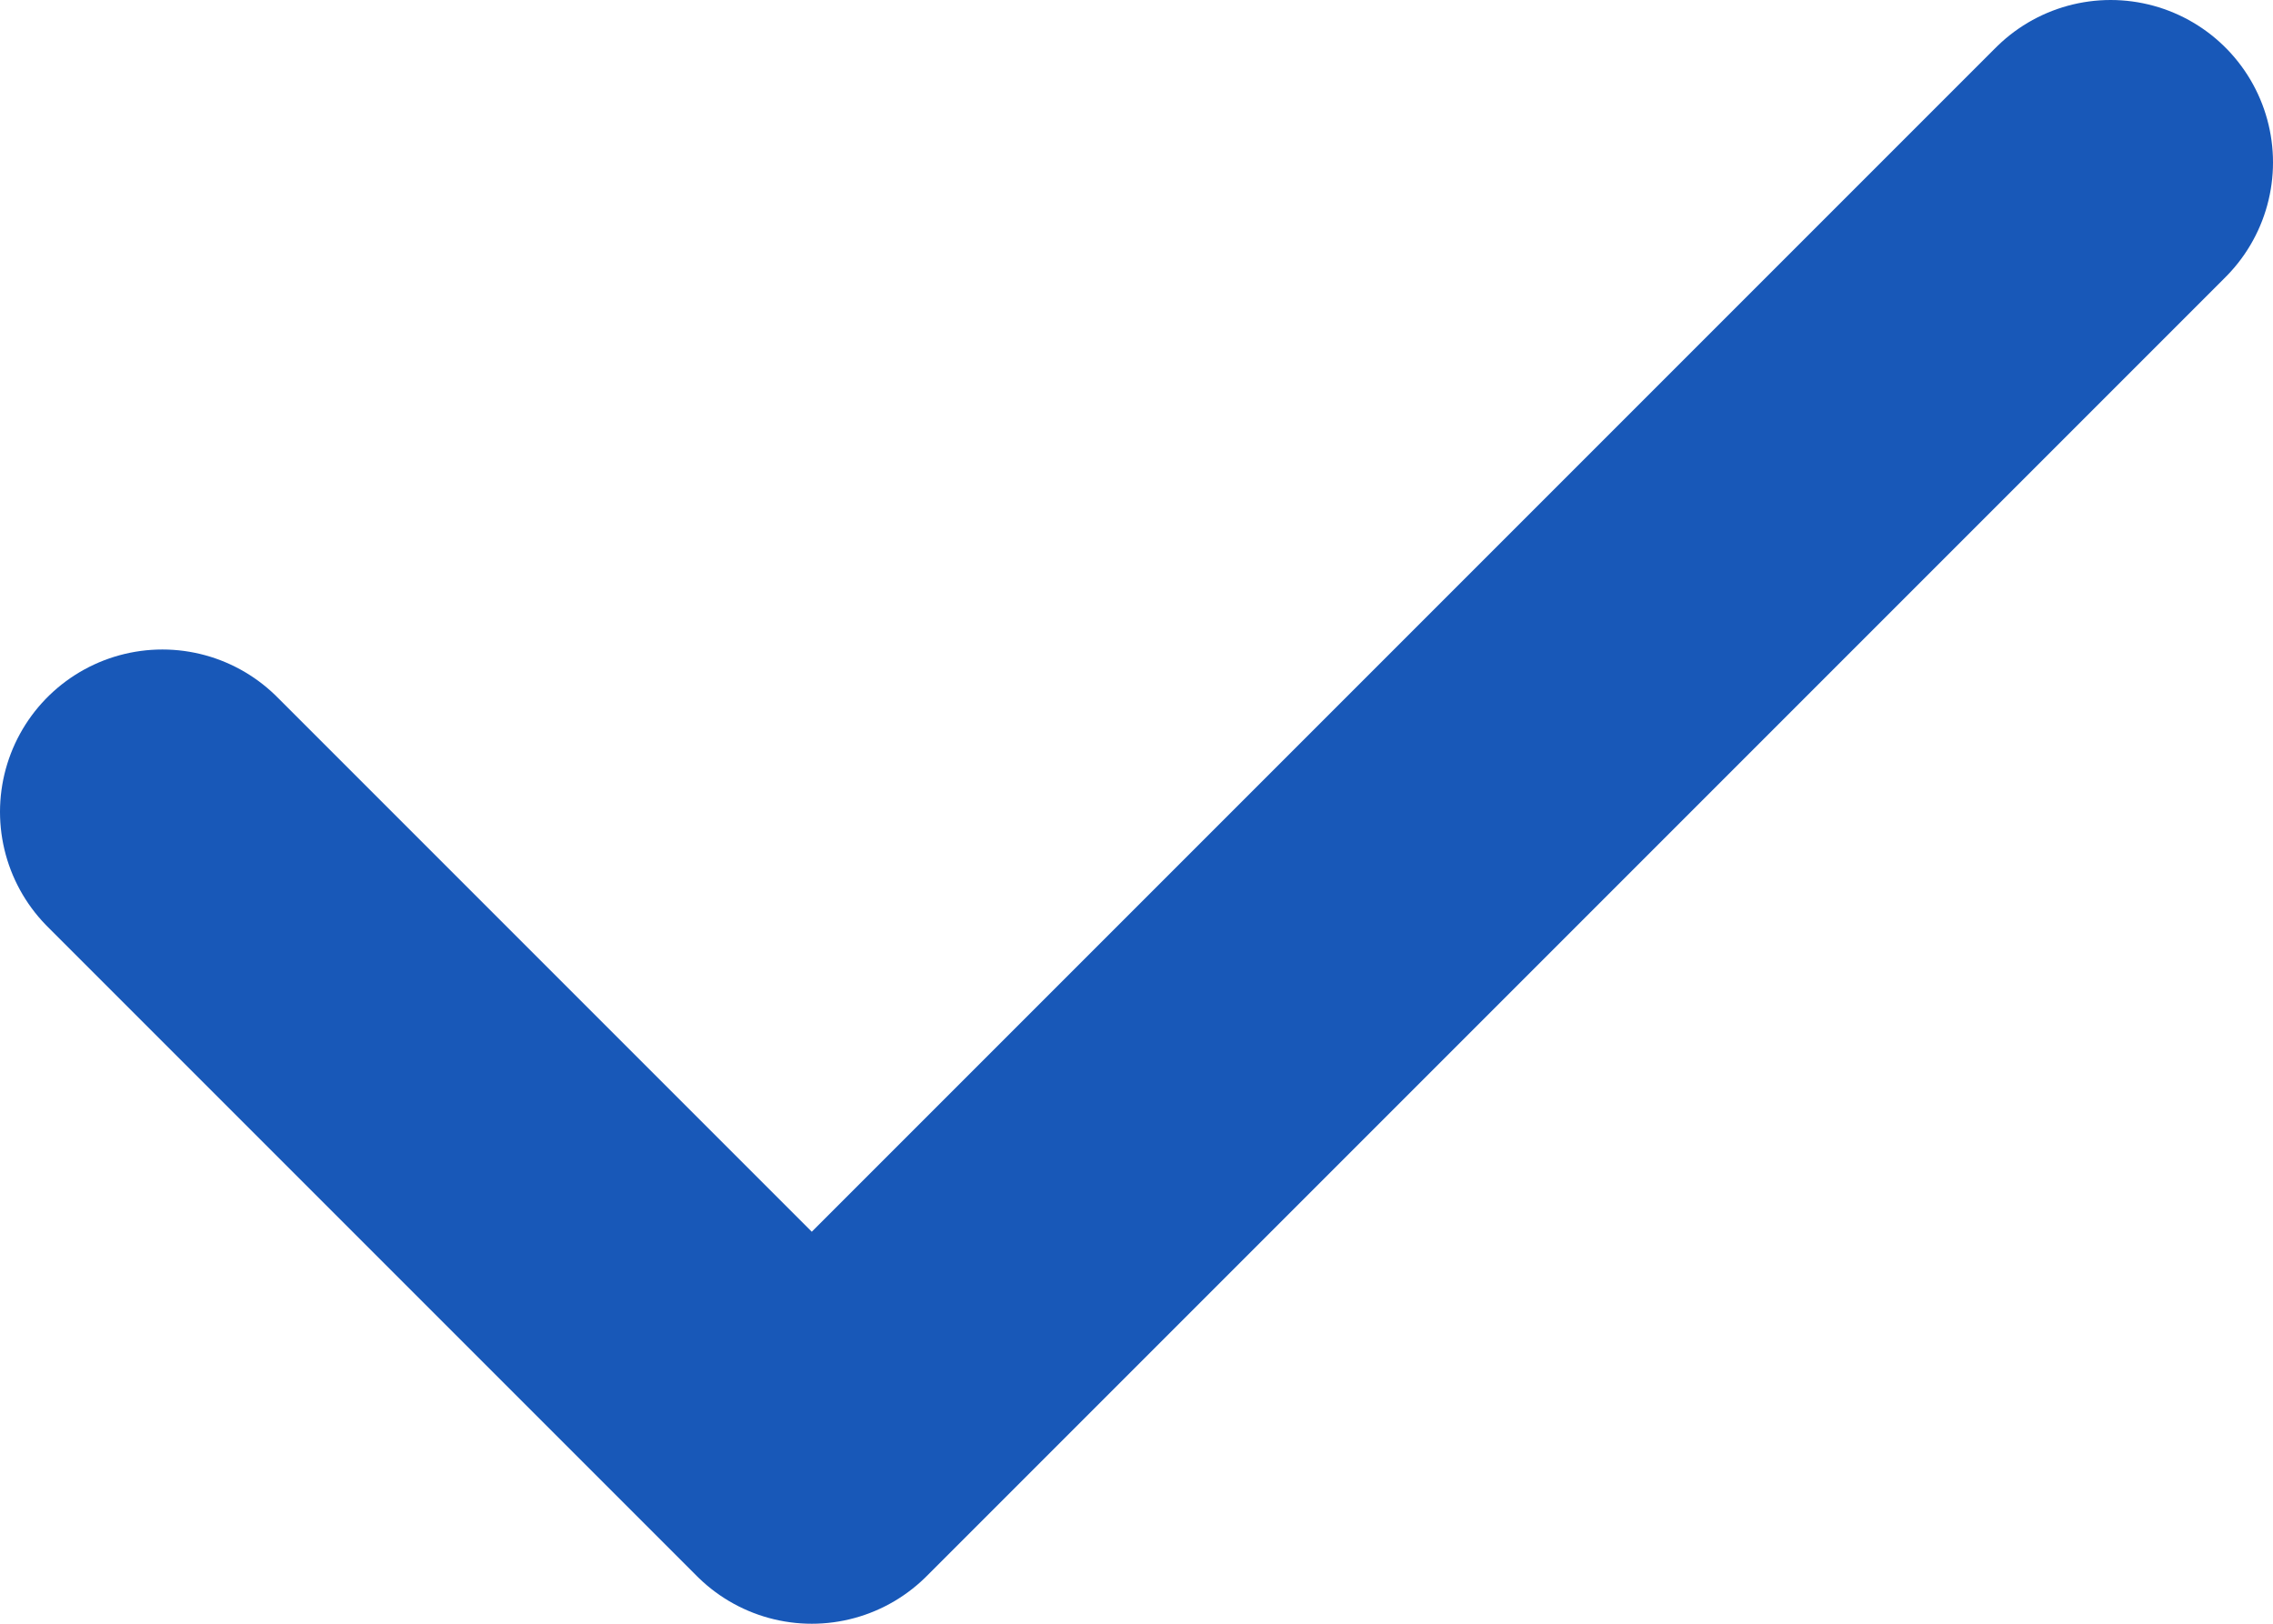
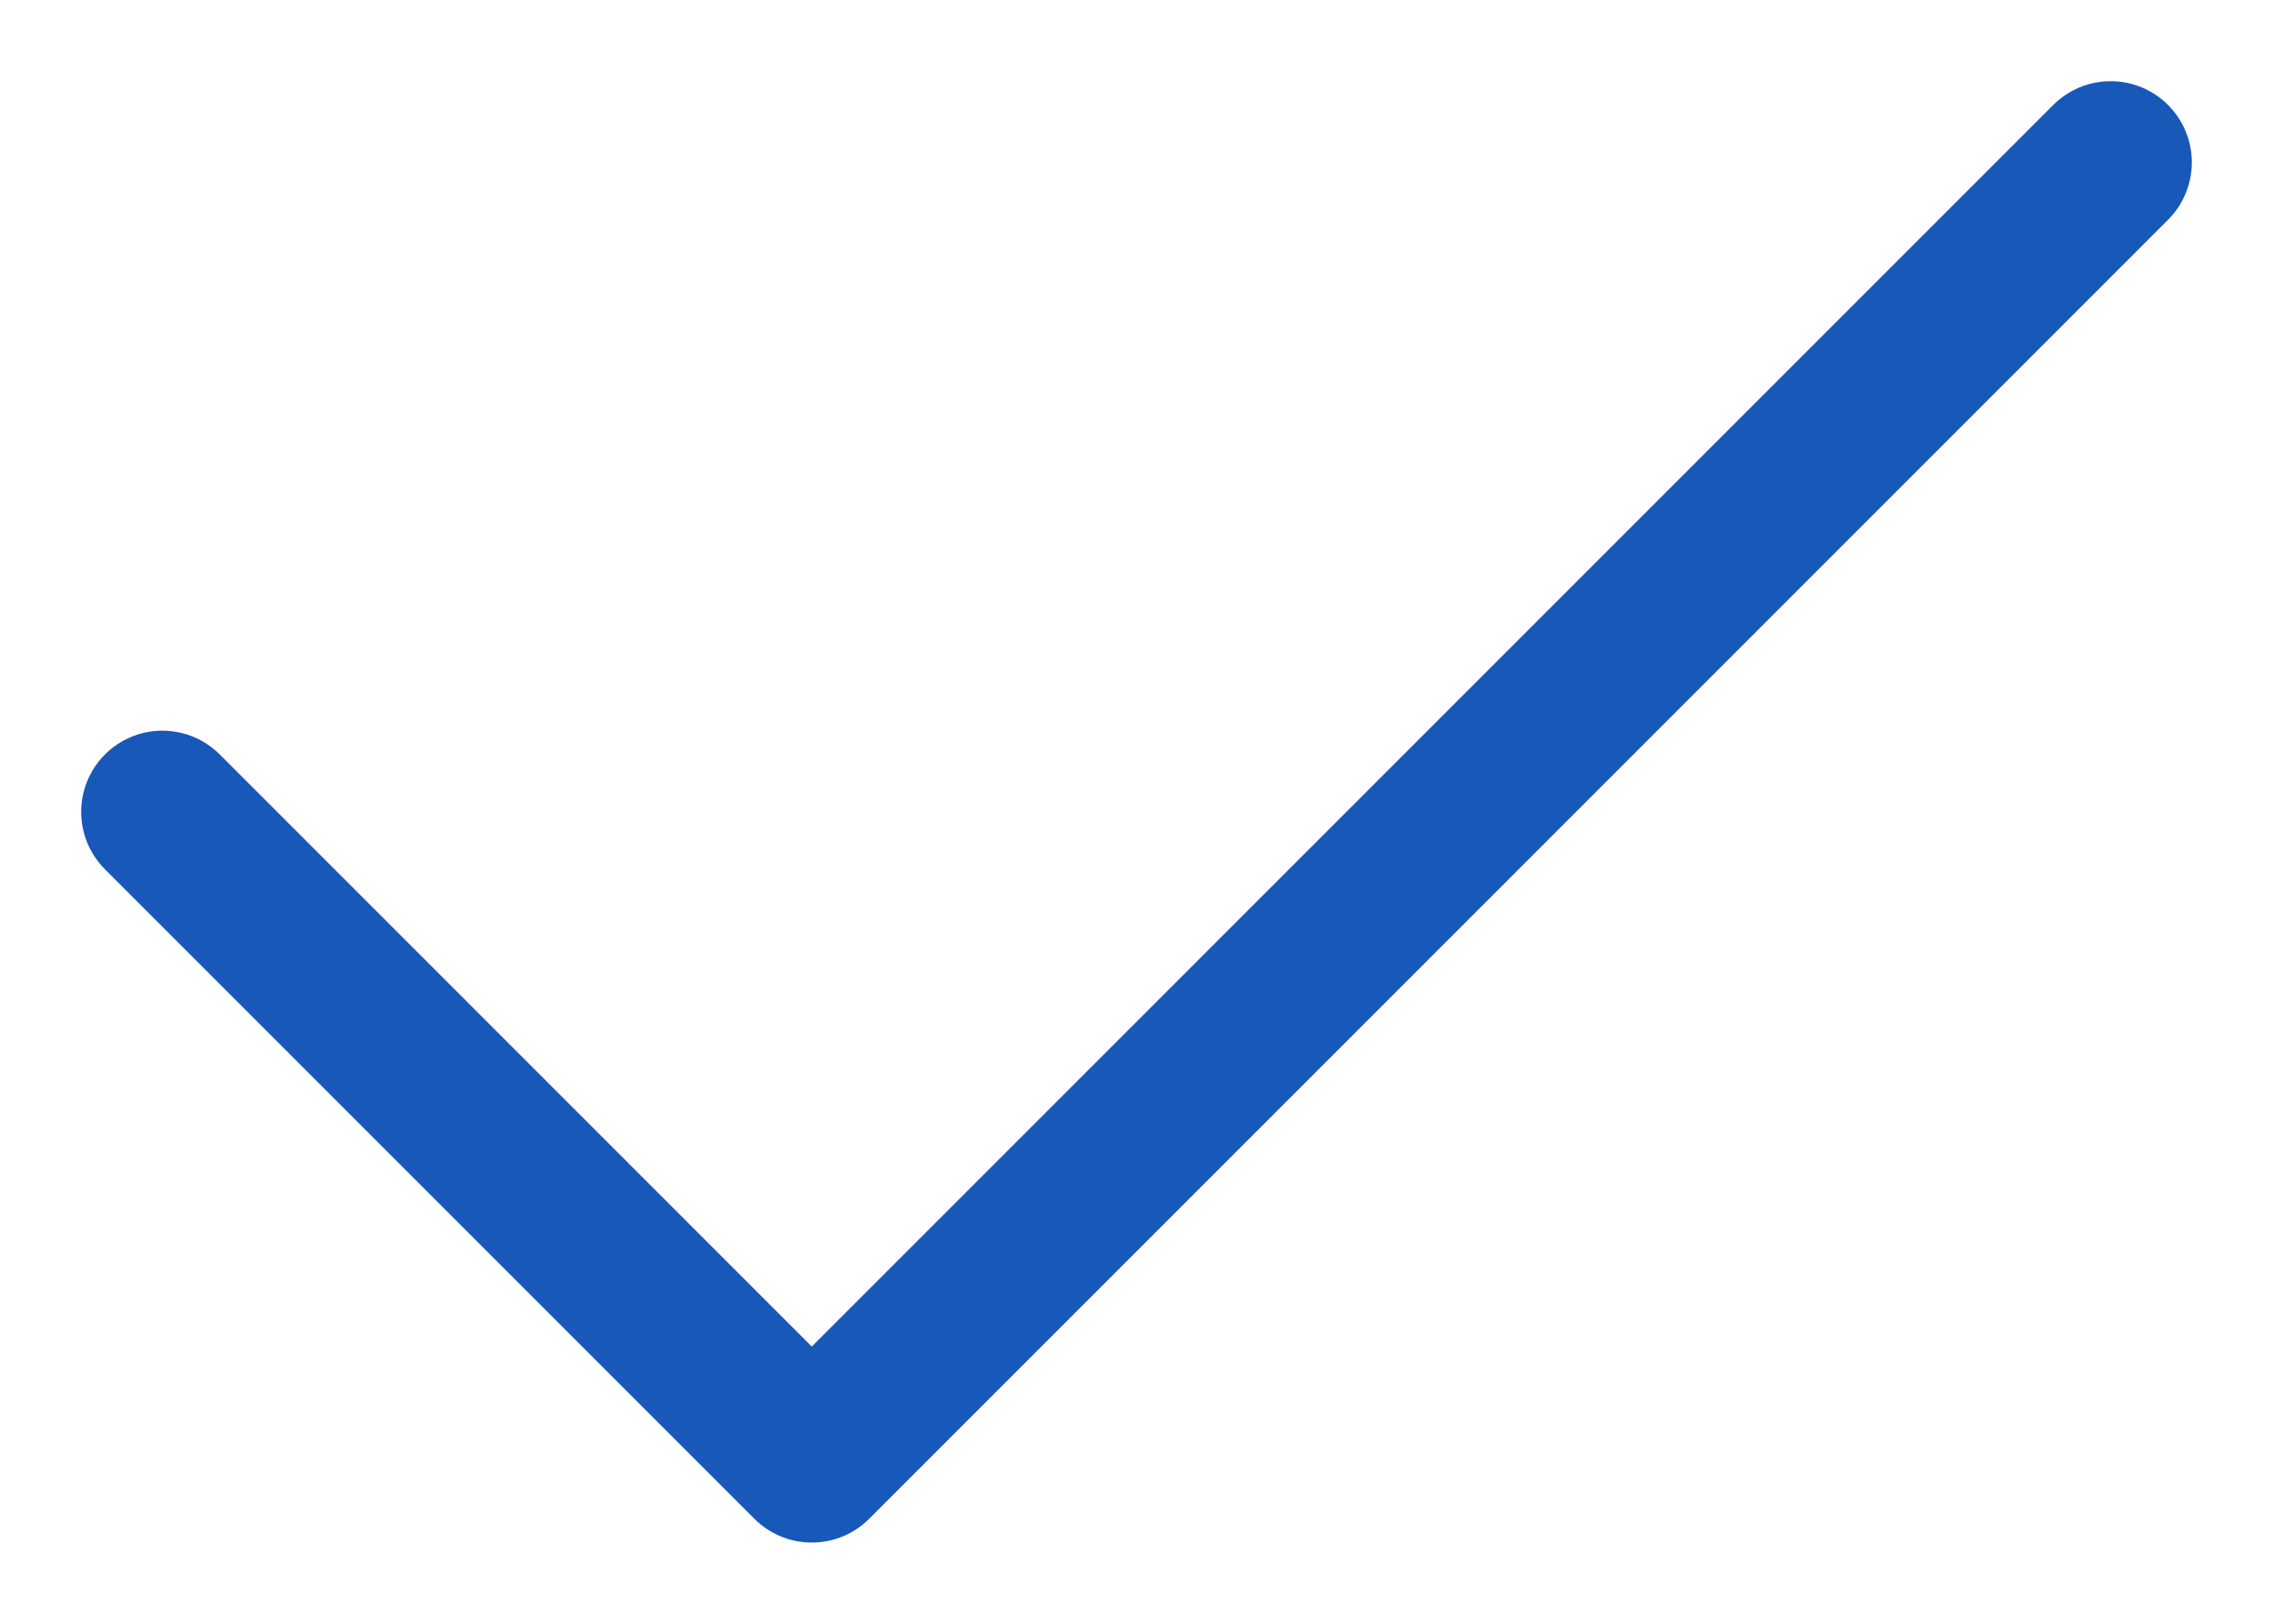
<svg xmlns="http://www.w3.org/2000/svg" width="14" height="10" viewBox="0 0 14 10" fill="none">
-   <path d="M13 1L5 9L1 5" stroke="#1858B8" stroke-width="2" stroke-linecap="round" stroke-linejoin="round" />
+   <path d="M13 1L5 9L1 5" stroke="#1858B8" strokeWidth="2" stroke-linecap="round" stroke-linejoin="round" />
</svg>
